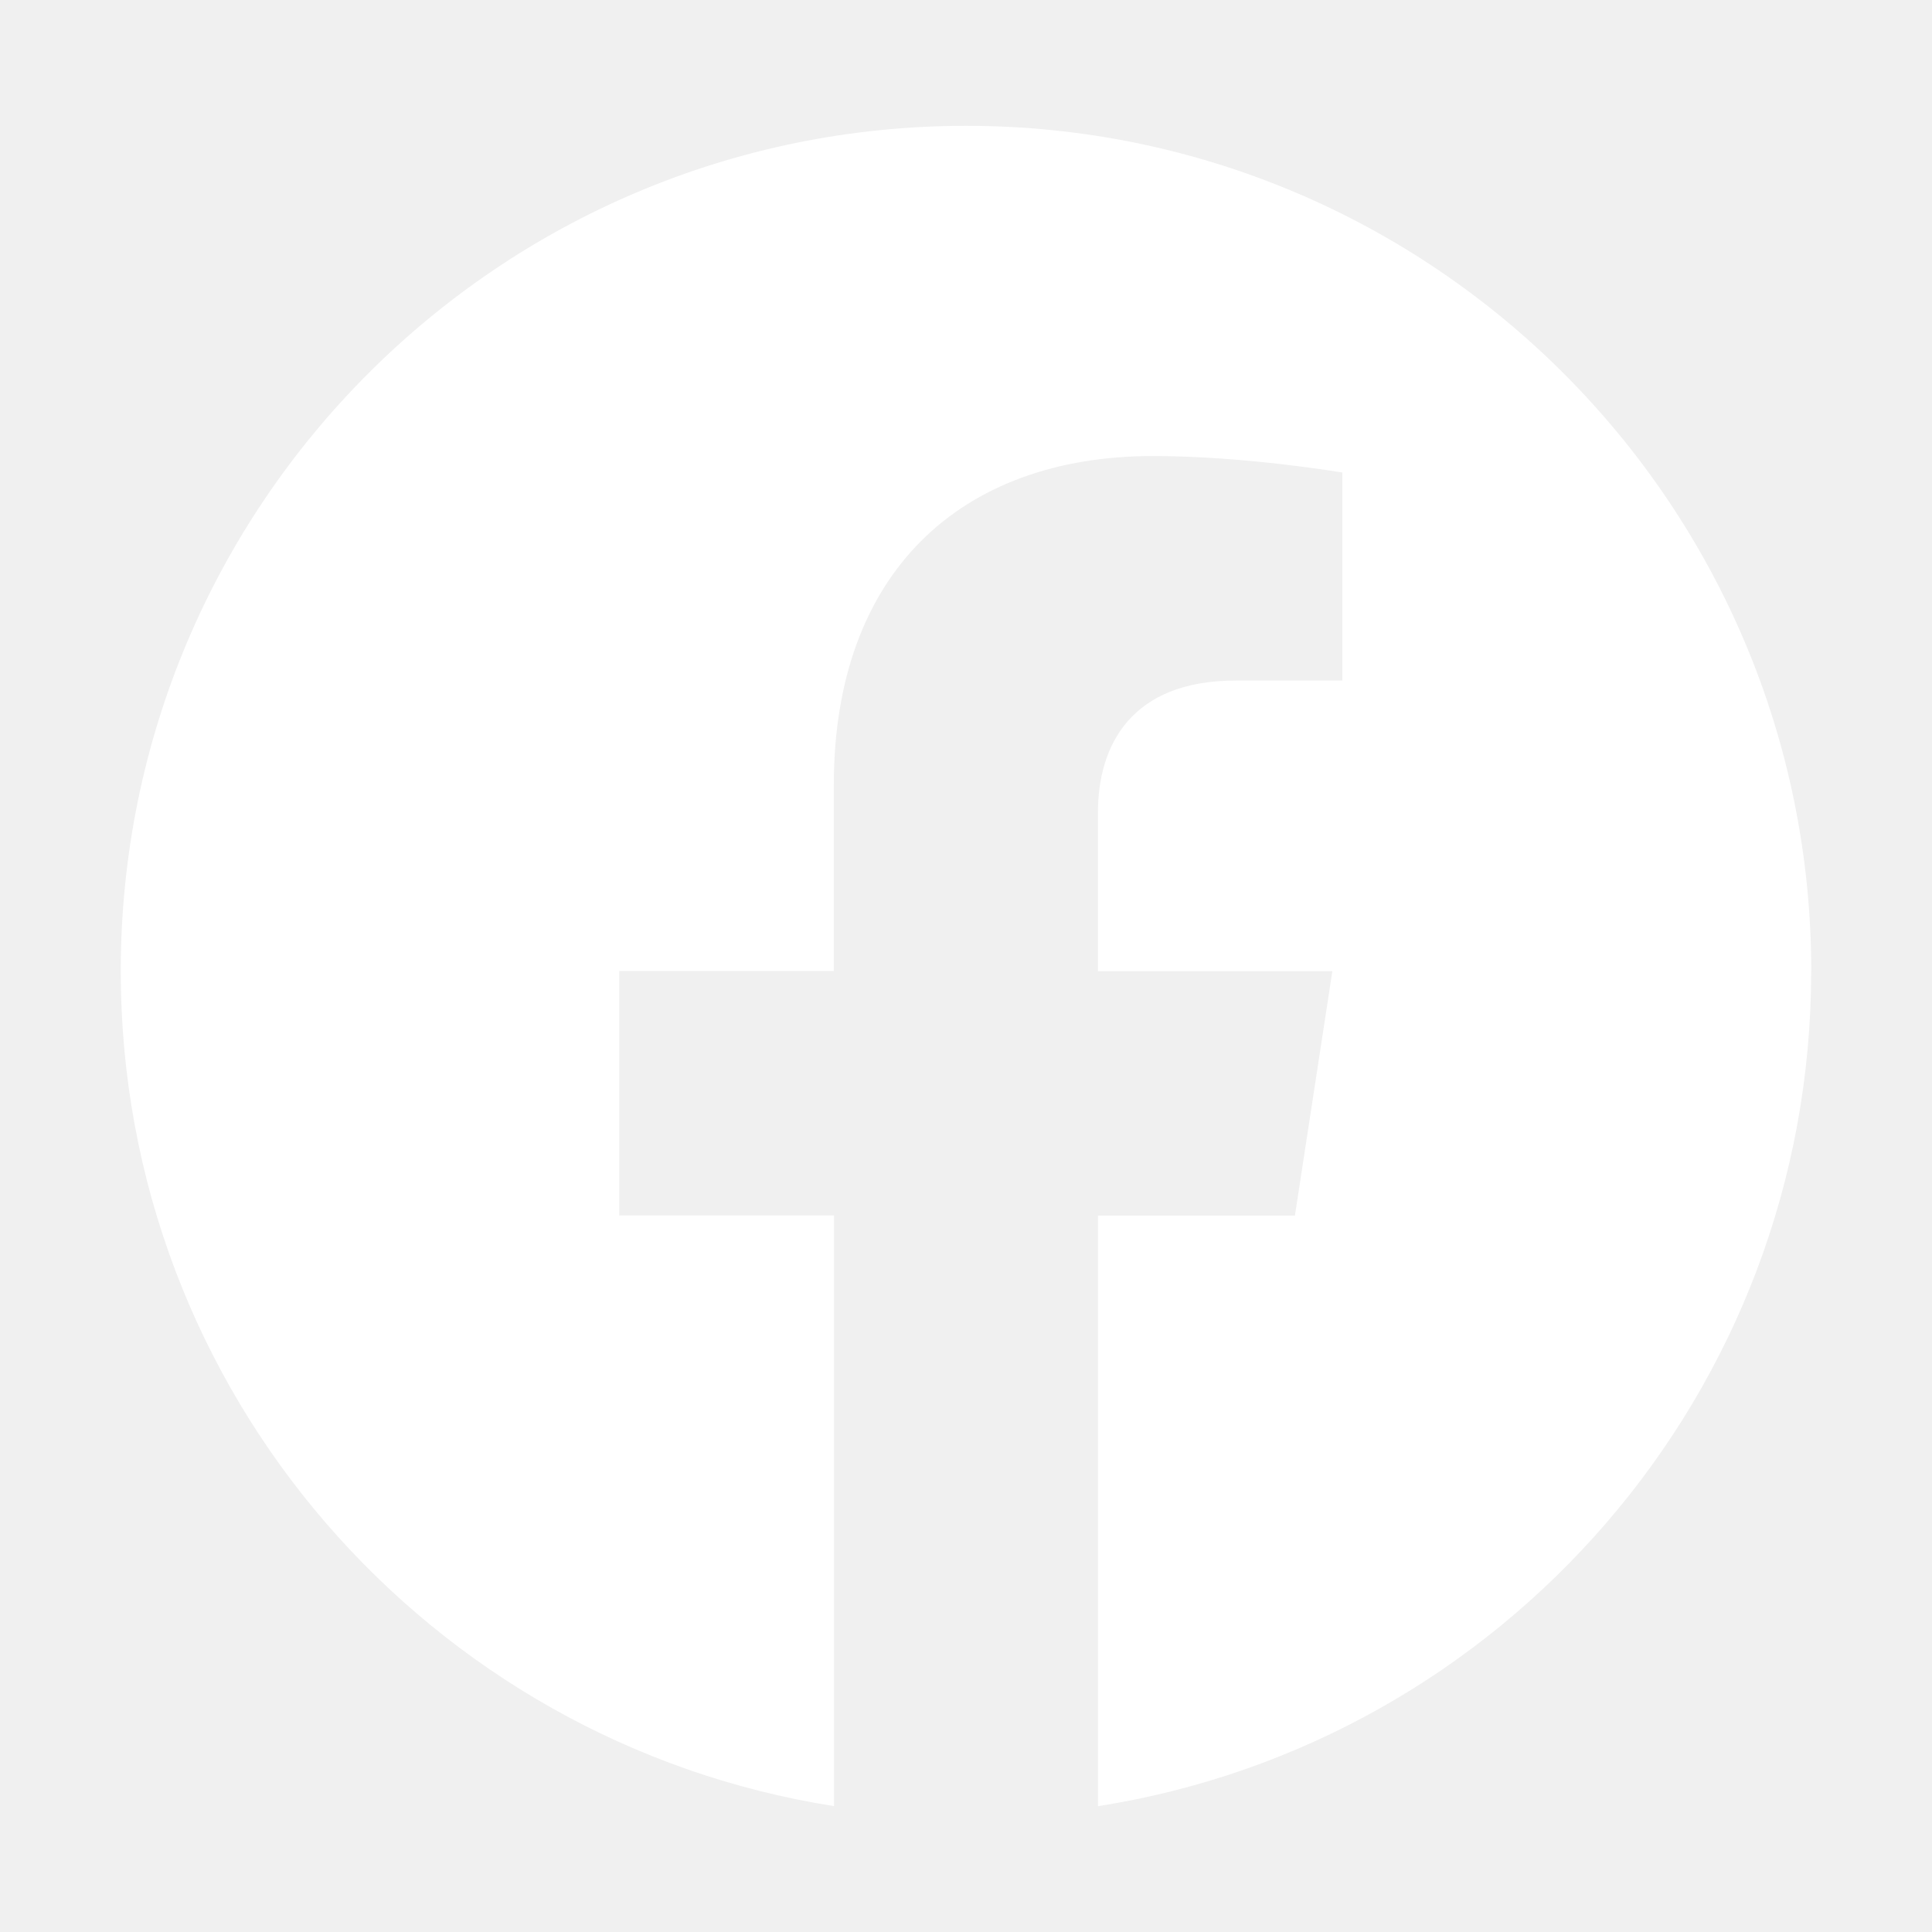
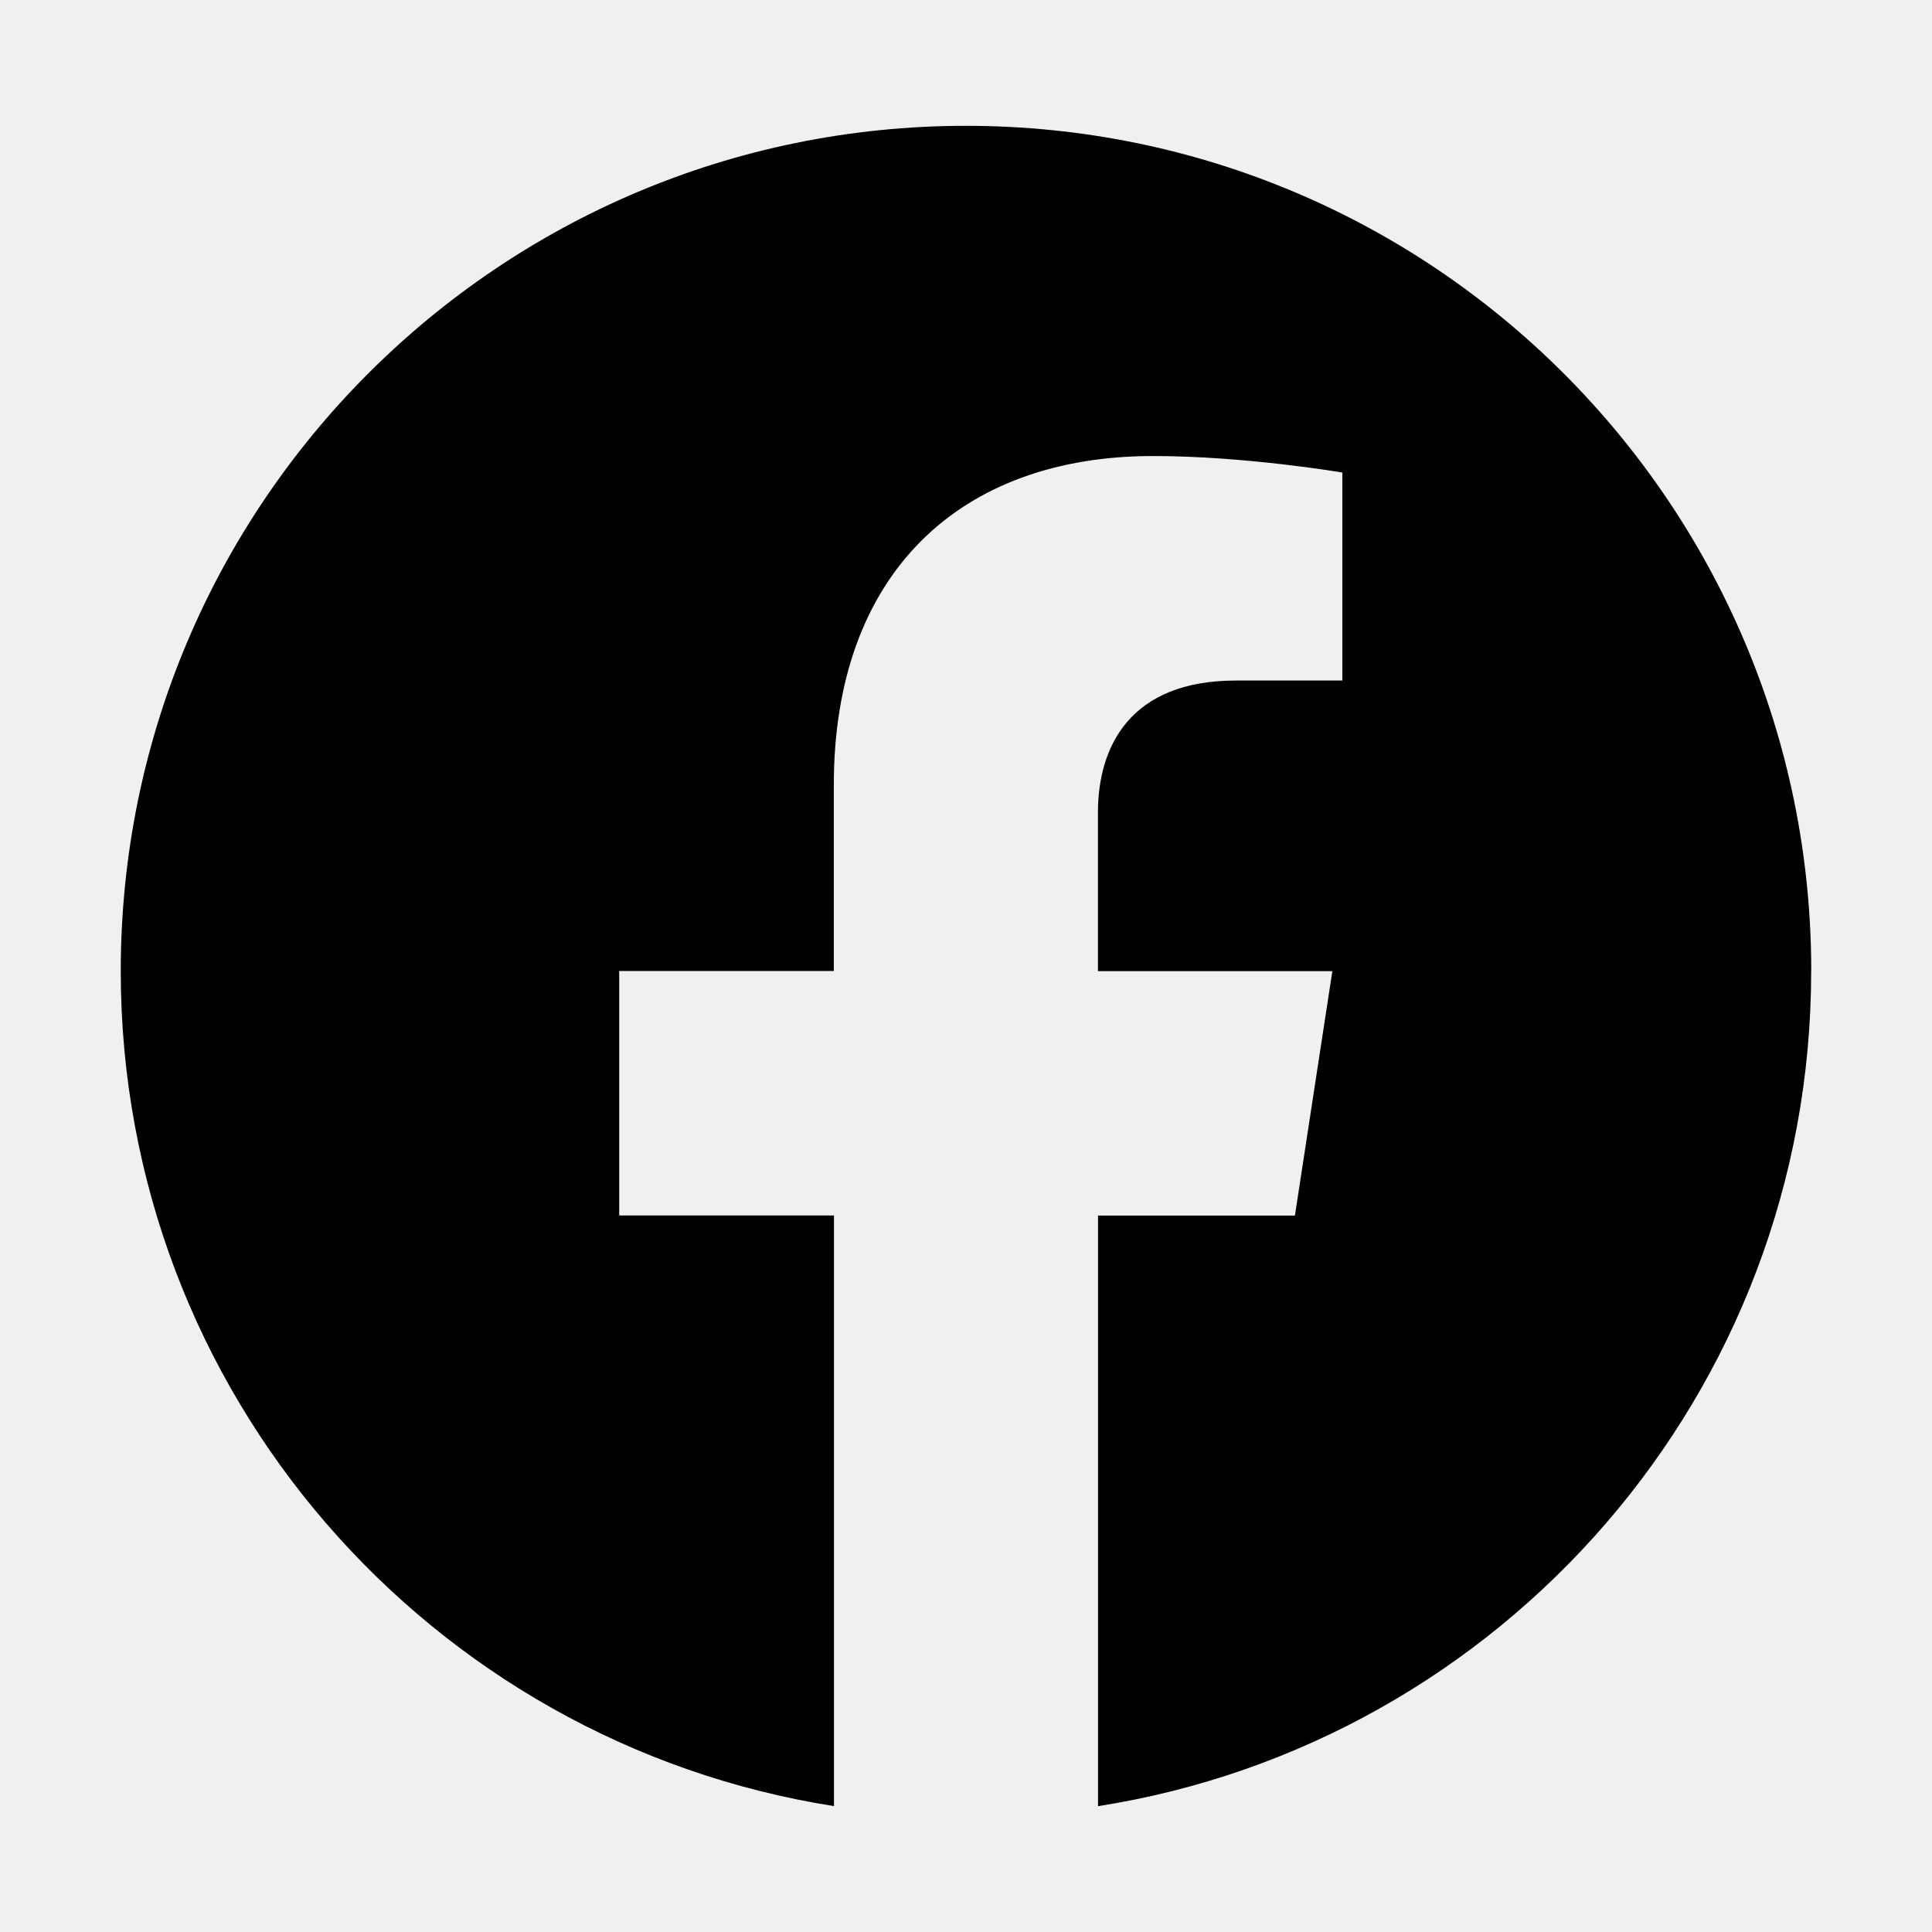
<svg xmlns="http://www.w3.org/2000/svg" width="24" height="24" viewBox="0 0 24 24" fill="none">
-   <path fillRule="evenodd" clip-rule="evenodd" d="M22.5 12.063C22.5 6.264 17.798 1.563 12 1.563C6.202 1.563 1.5 6.263 1.5 12.063C1.5 17.303 5.34 21.647 10.36 22.436V15.099H7.692V12.062H10.358V9.75C10.358 7.12 11.926 5.665 14.324 5.665C15.474 5.665 16.675 5.87 16.675 5.87V8.454H15.351C14.047 8.454 13.639 9.264 13.639 10.094V12.064H16.551L16.086 15.1H13.64V22.437C18.66 21.649 22.499 17.306 22.499 12.064L22.5 12.063Z" fill="white" />
+   <path fillRule="evenodd" clip-rule="evenodd" d="M22.5 12.063C22.5 6.264 17.798 1.563 12 1.563C6.202 1.563 1.5 6.263 1.5 12.063C1.5 17.303 5.34 21.647 10.36 22.436V15.099H7.692V12.062H10.358V9.75C10.358 7.12 11.926 5.665 14.324 5.665C15.474 5.665 16.675 5.87 16.675 5.87V8.454H15.351C14.047 8.454 13.639 9.264 13.639 10.094V12.064H16.551L16.086 15.1H13.64V22.437C18.66 21.649 22.499 17.306 22.499 12.064L22.5 12.063Z" fill="currentColor" />
</svg>
